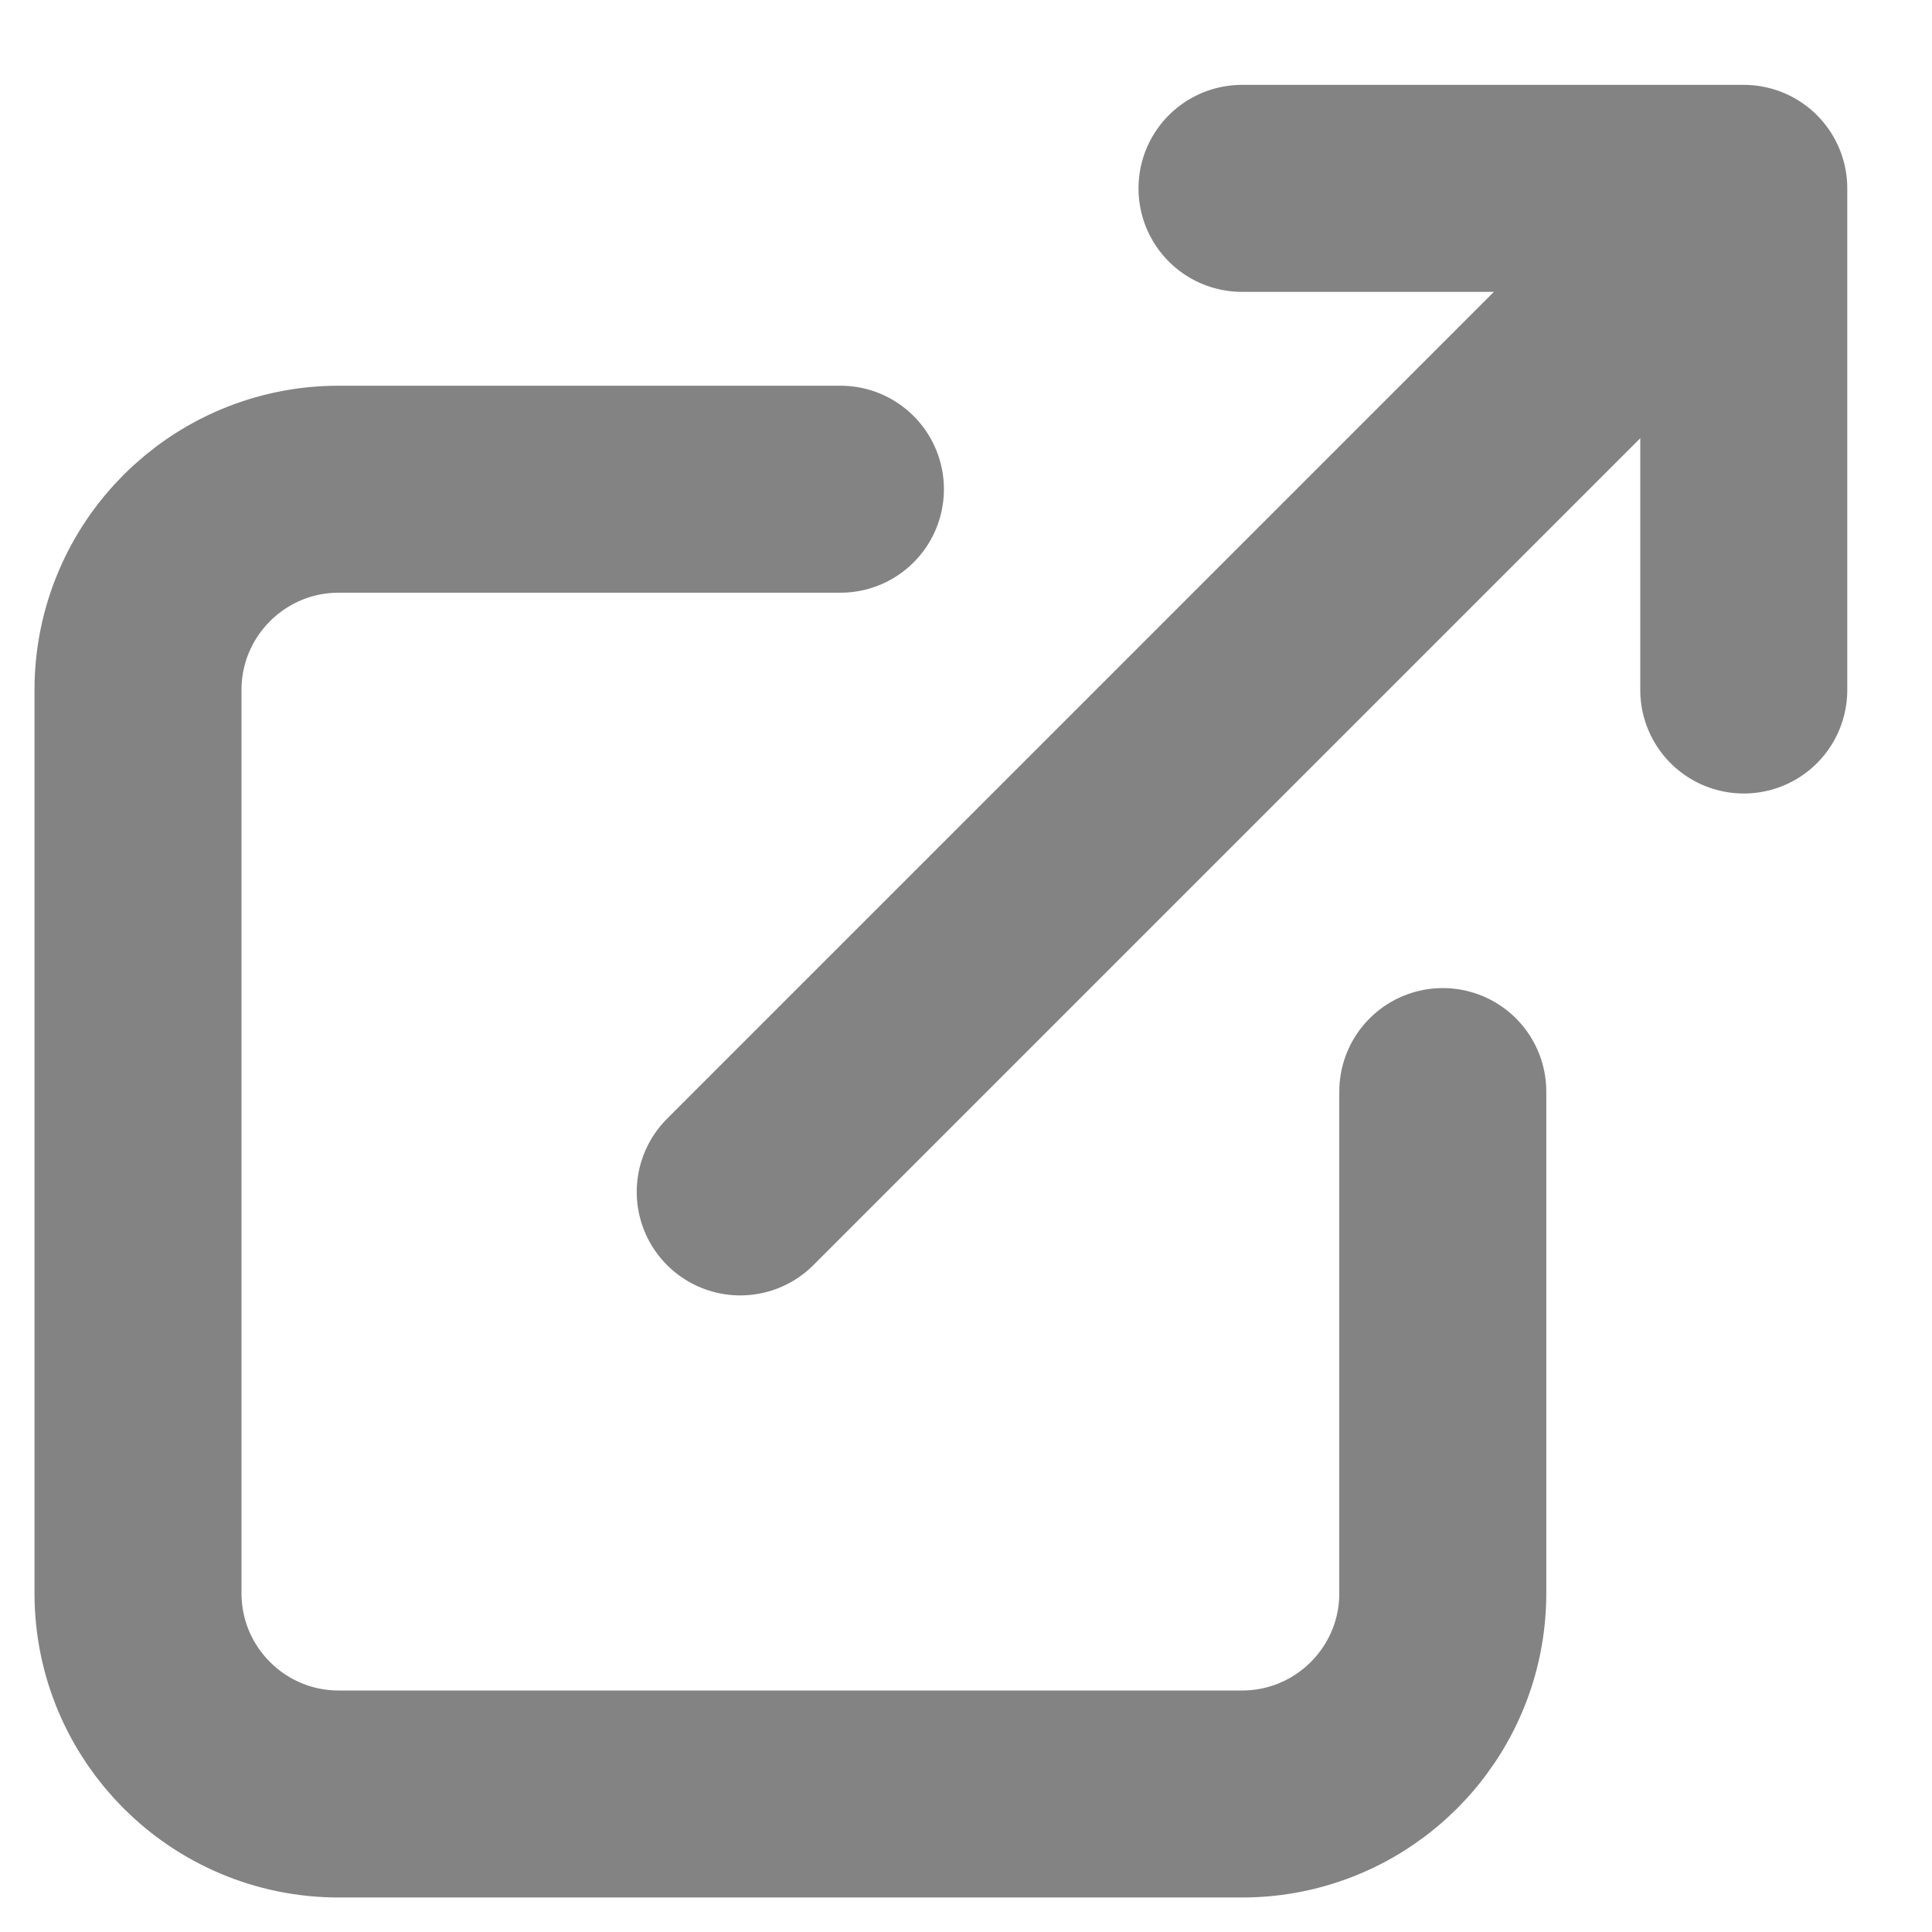
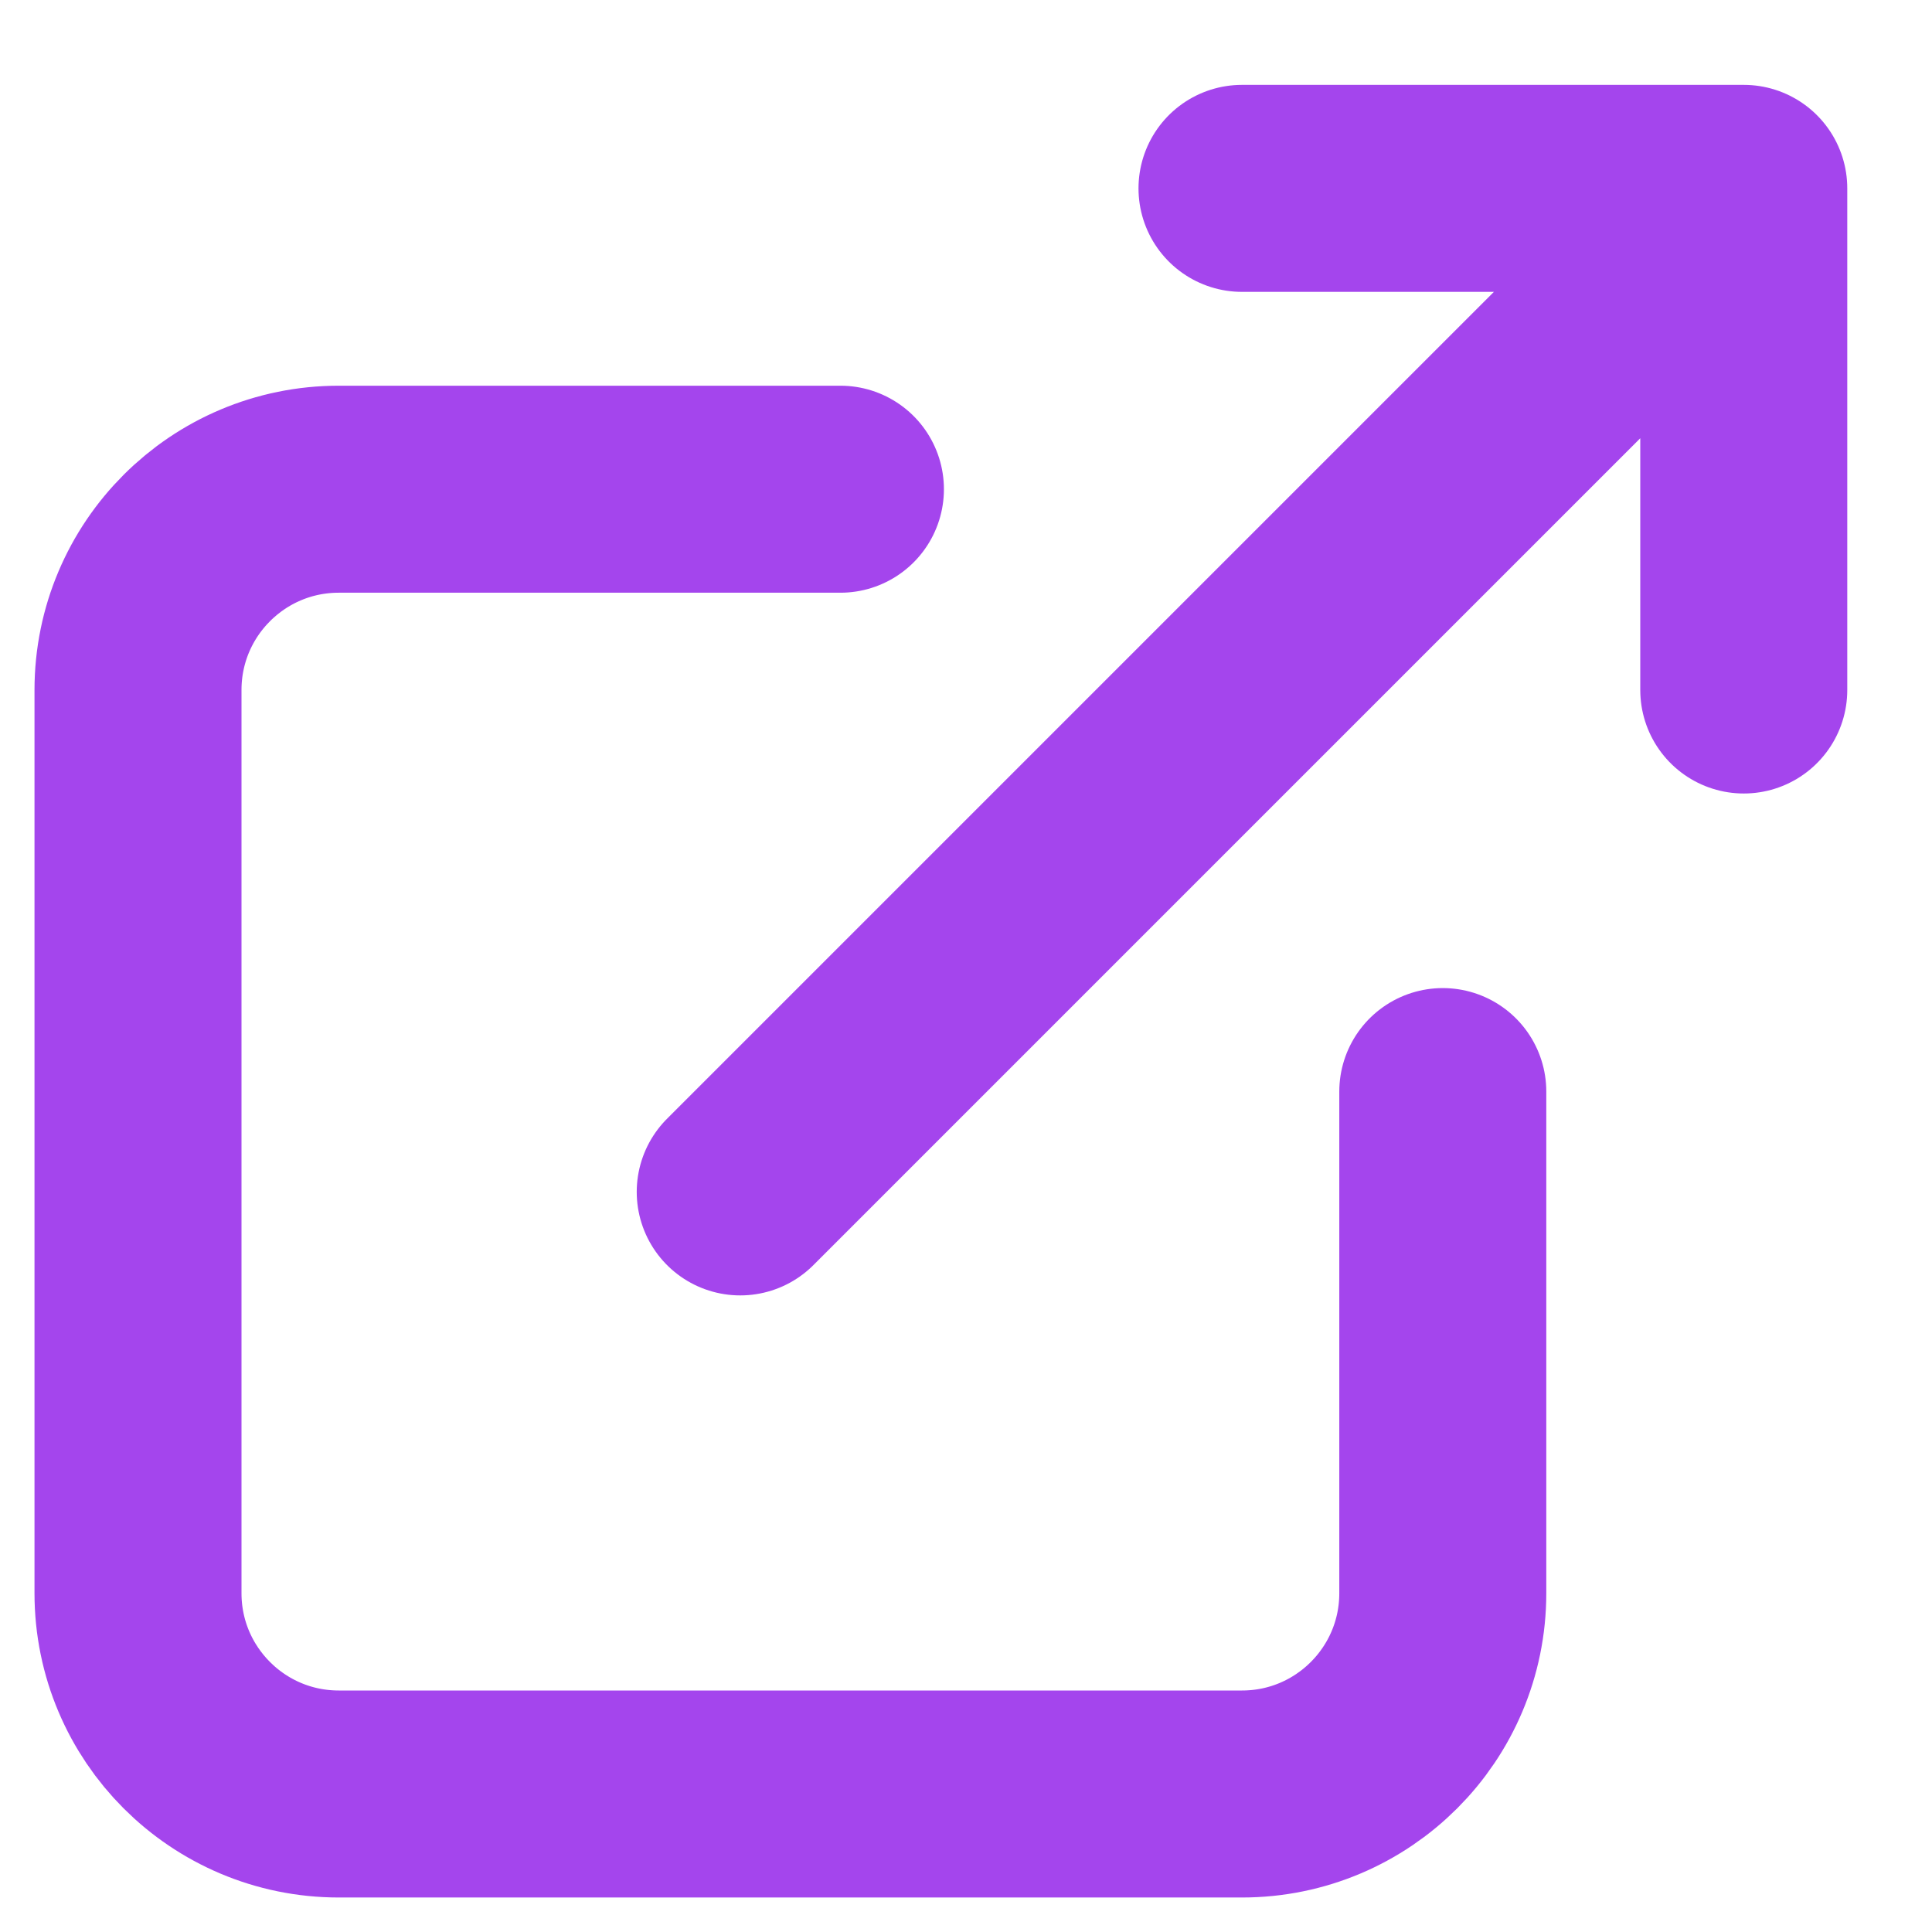
<svg xmlns="http://www.w3.org/2000/svg" width="14" height="14" viewBox="0 0 14 14">
-   <path fill="none" stroke="#838383" stroke-linecap="round" stroke-linejoin="round" stroke-width="1.5" d="M6.09 3.545H2.456A1.455 1.455 0 0 0 1 5v6.545A1.455 1.455 0 0 0 2.455 13H9a1.455 1.455 0 0 0 1.455-1.455V7.91m-5.091.727 7.272-7.272m0 0H9m3.636 0V5" />
+   <path fill="none" stroke="#A445ED" stroke-linecap="round" stroke-linejoin="round" stroke-width="1.5" d="M6.09 3.545H2.456A1.455 1.455 0 0 0 1 5v6.545A1.455 1.455 0 0 0 2.455 13H9a1.455 1.455 0 0 0 1.455-1.455V7.91m-5.091.727 7.272-7.272m0 0H9m3.636 0V5" />
</svg>
